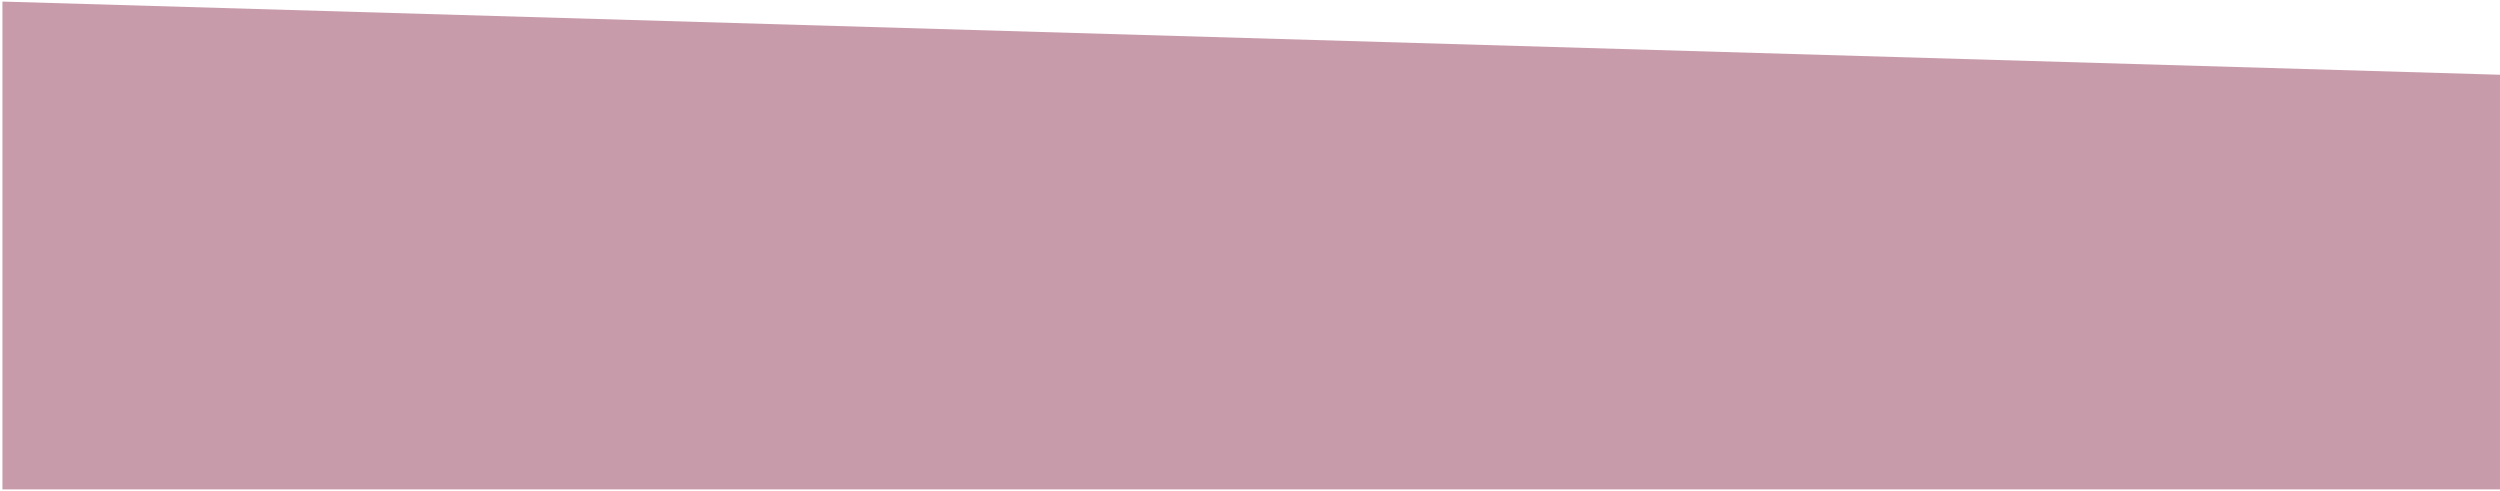
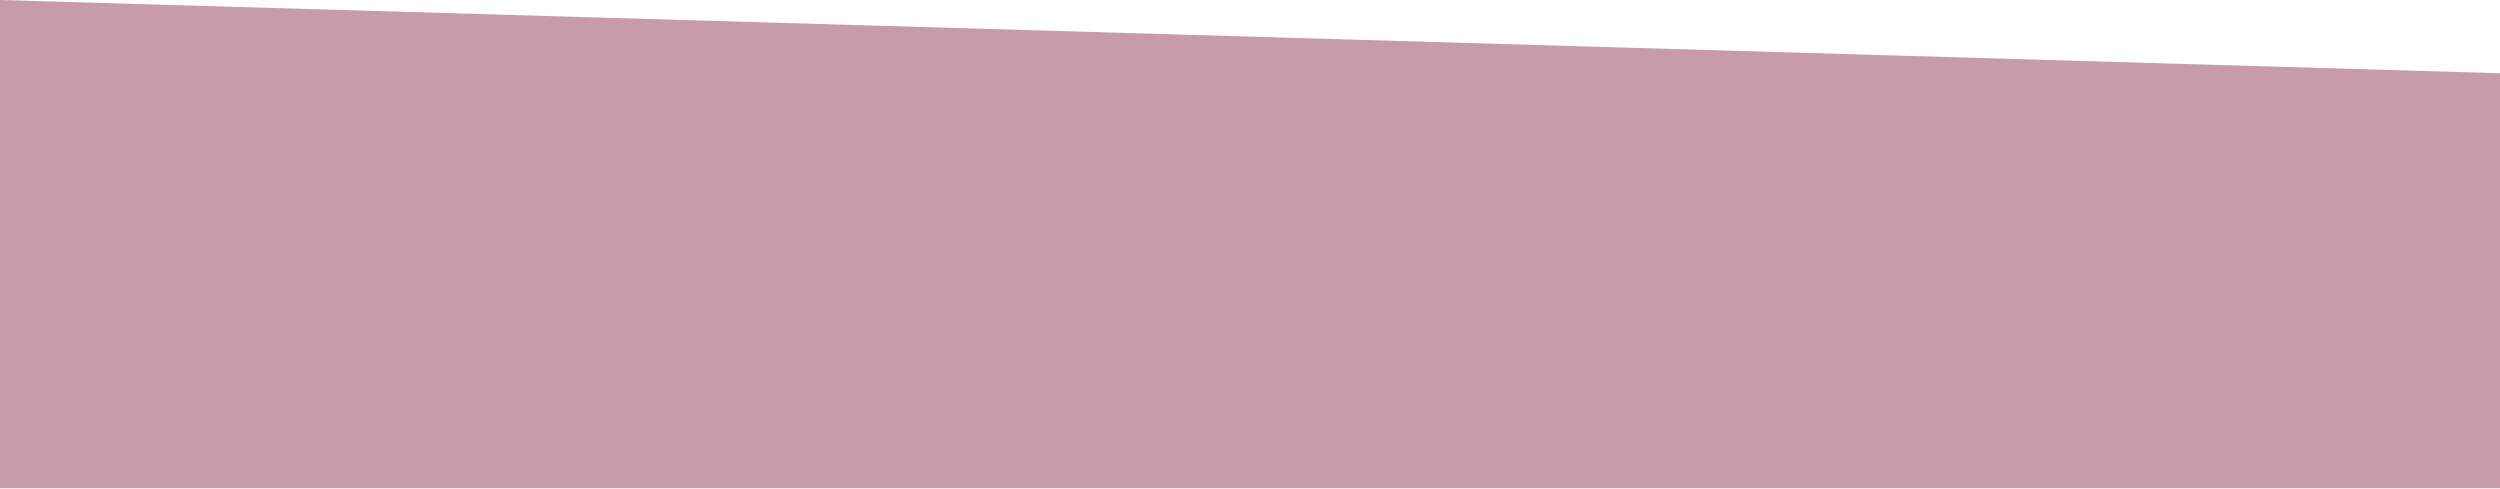
- <svg xmlns="http://www.w3.org/2000/svg" version="1.1" x="0px" y="0px" width="1025px" height="201px" viewBox="-0.996 -0.644 1025 201" overflow="visible" enable-background="new -0.996 -0.644 1025 201" xml:space="preserve">
+ <svg xmlns="http://www.w3.org/2000/svg" version="1.1" x="0px" y="0px" width="1024px" height="200px" viewBox="0 0 1024 200" overflow="visible" enable-background="new 0 0 1024 200" xml:space="preserve">
  <defs>
</defs>
-   <polygon fill="#C89BAA" points="1024,200 0,200 0,100 0,0 1024,30 1024,100 " />
+   <polygon fill="#C89BAA" points="1024,200 0,200 0,100 0,0 1024,30 1024,100" />
</svg>
